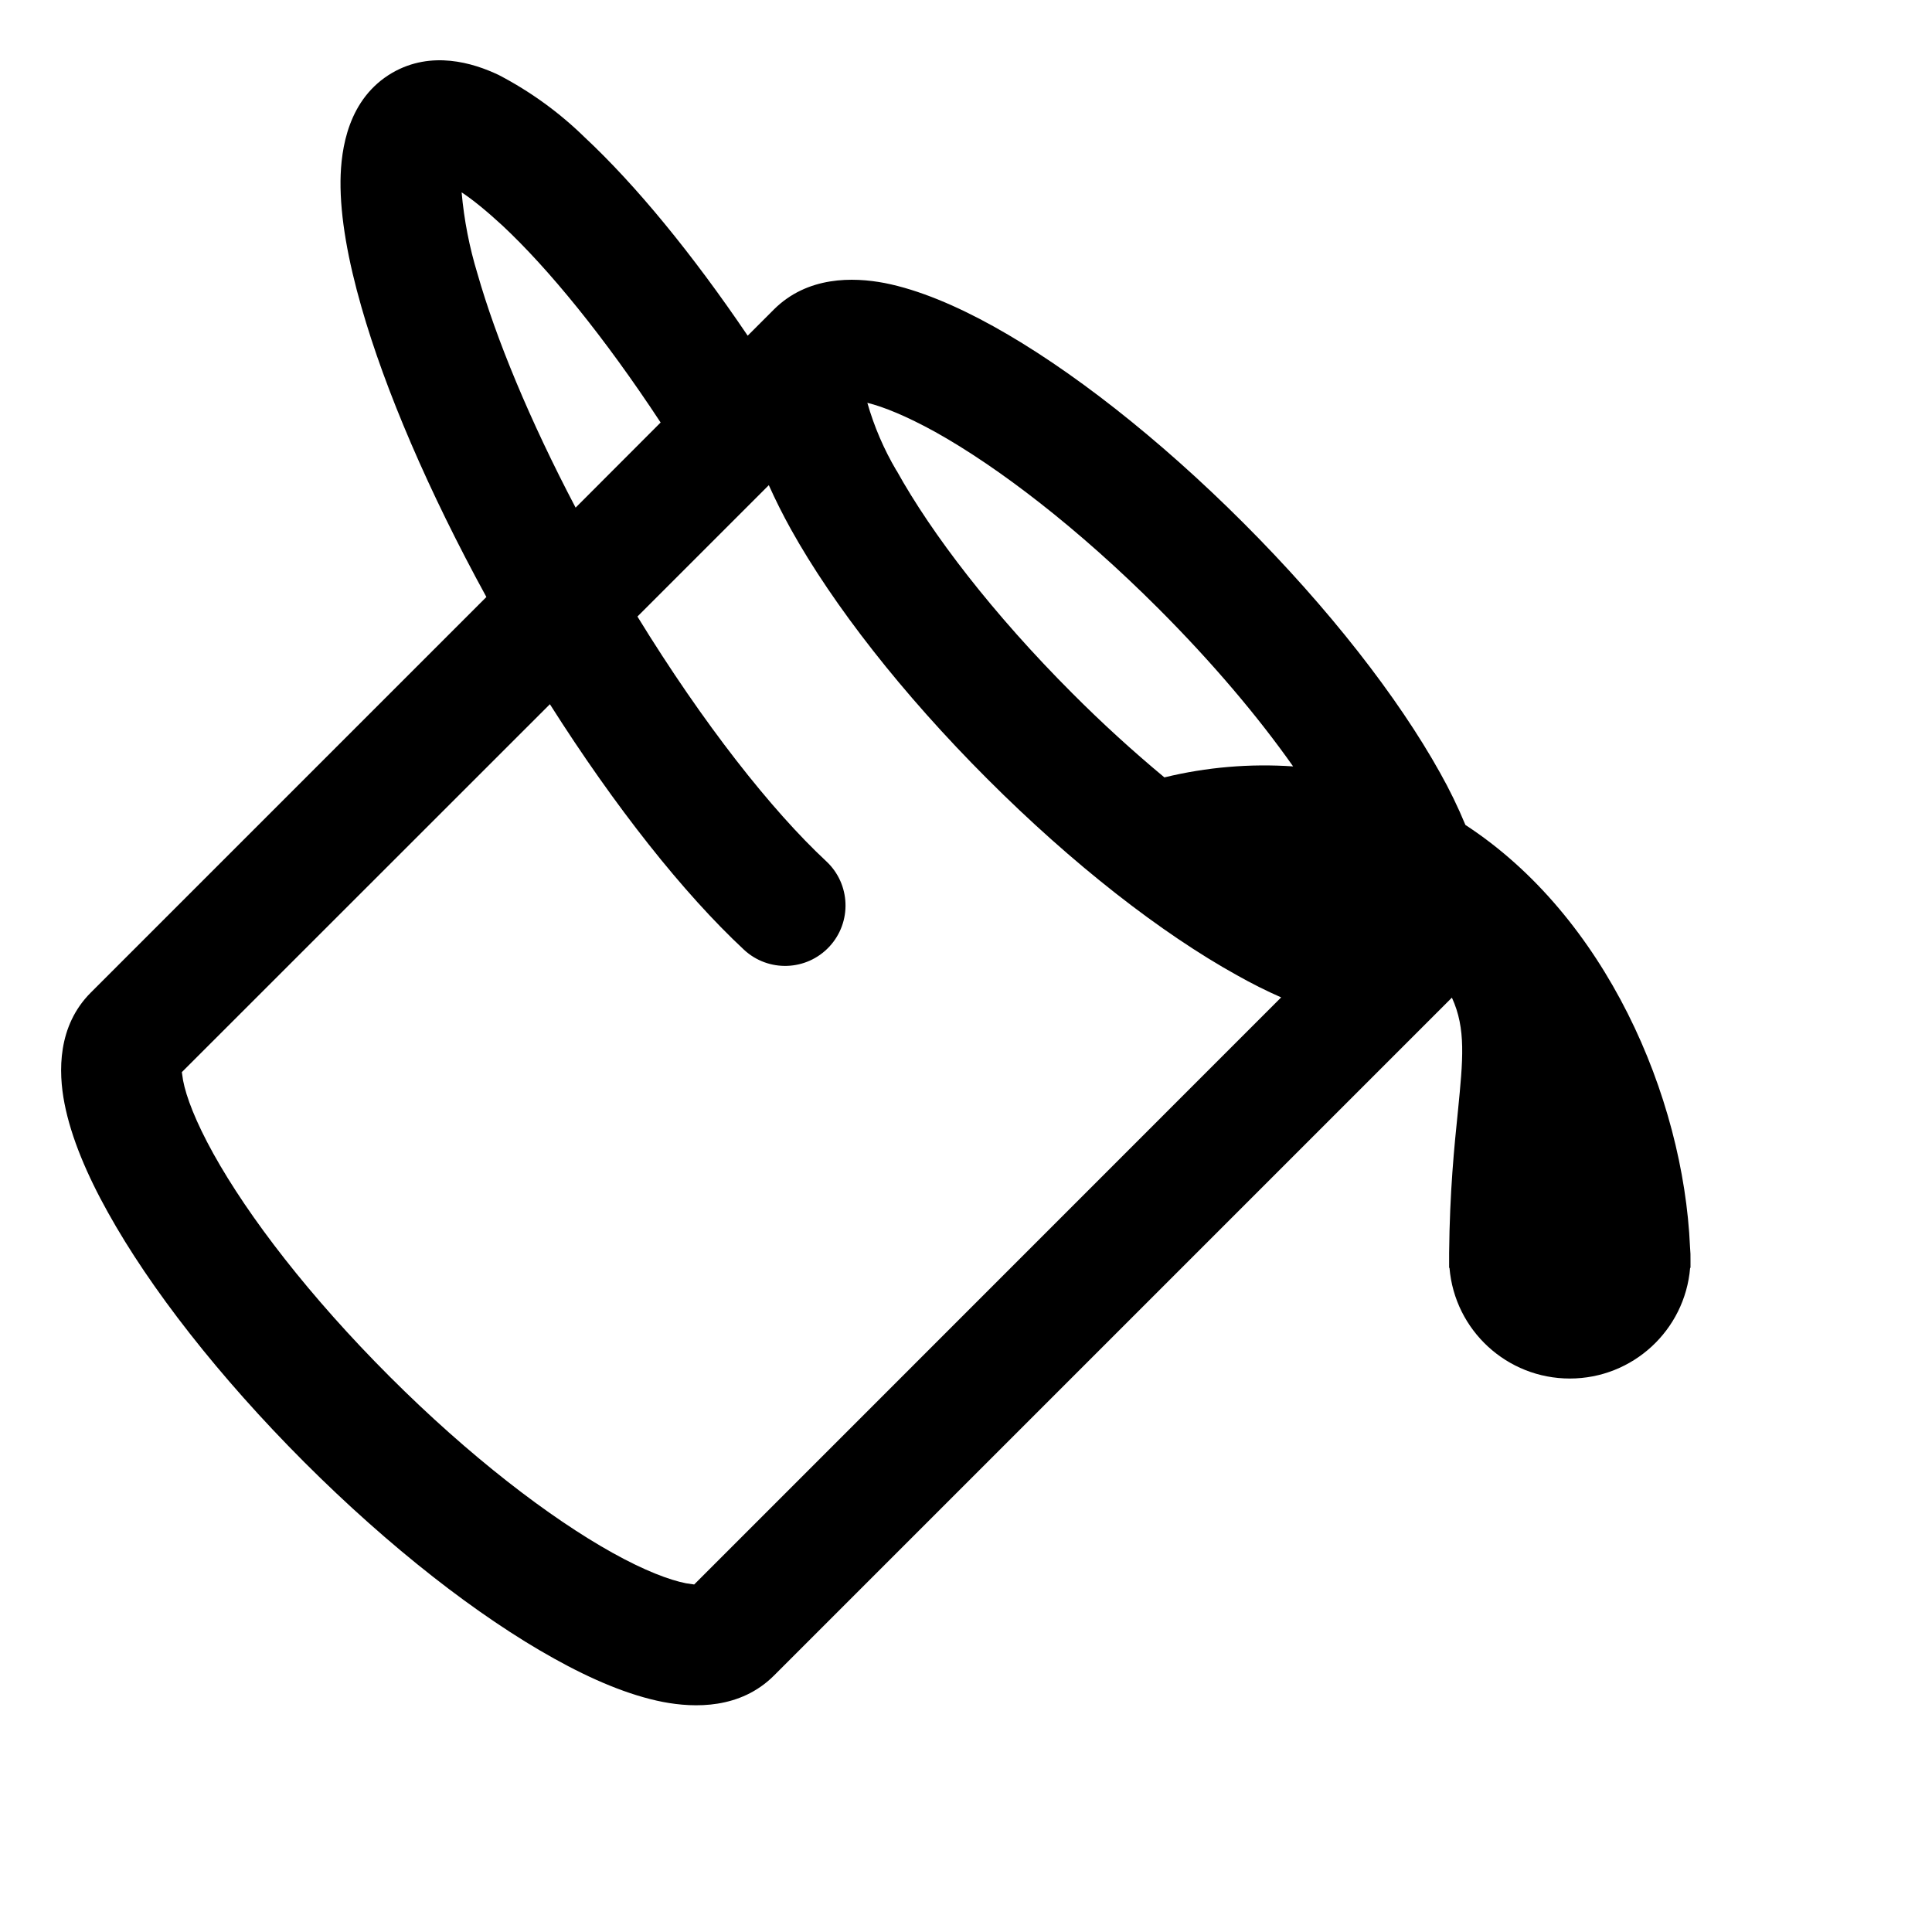
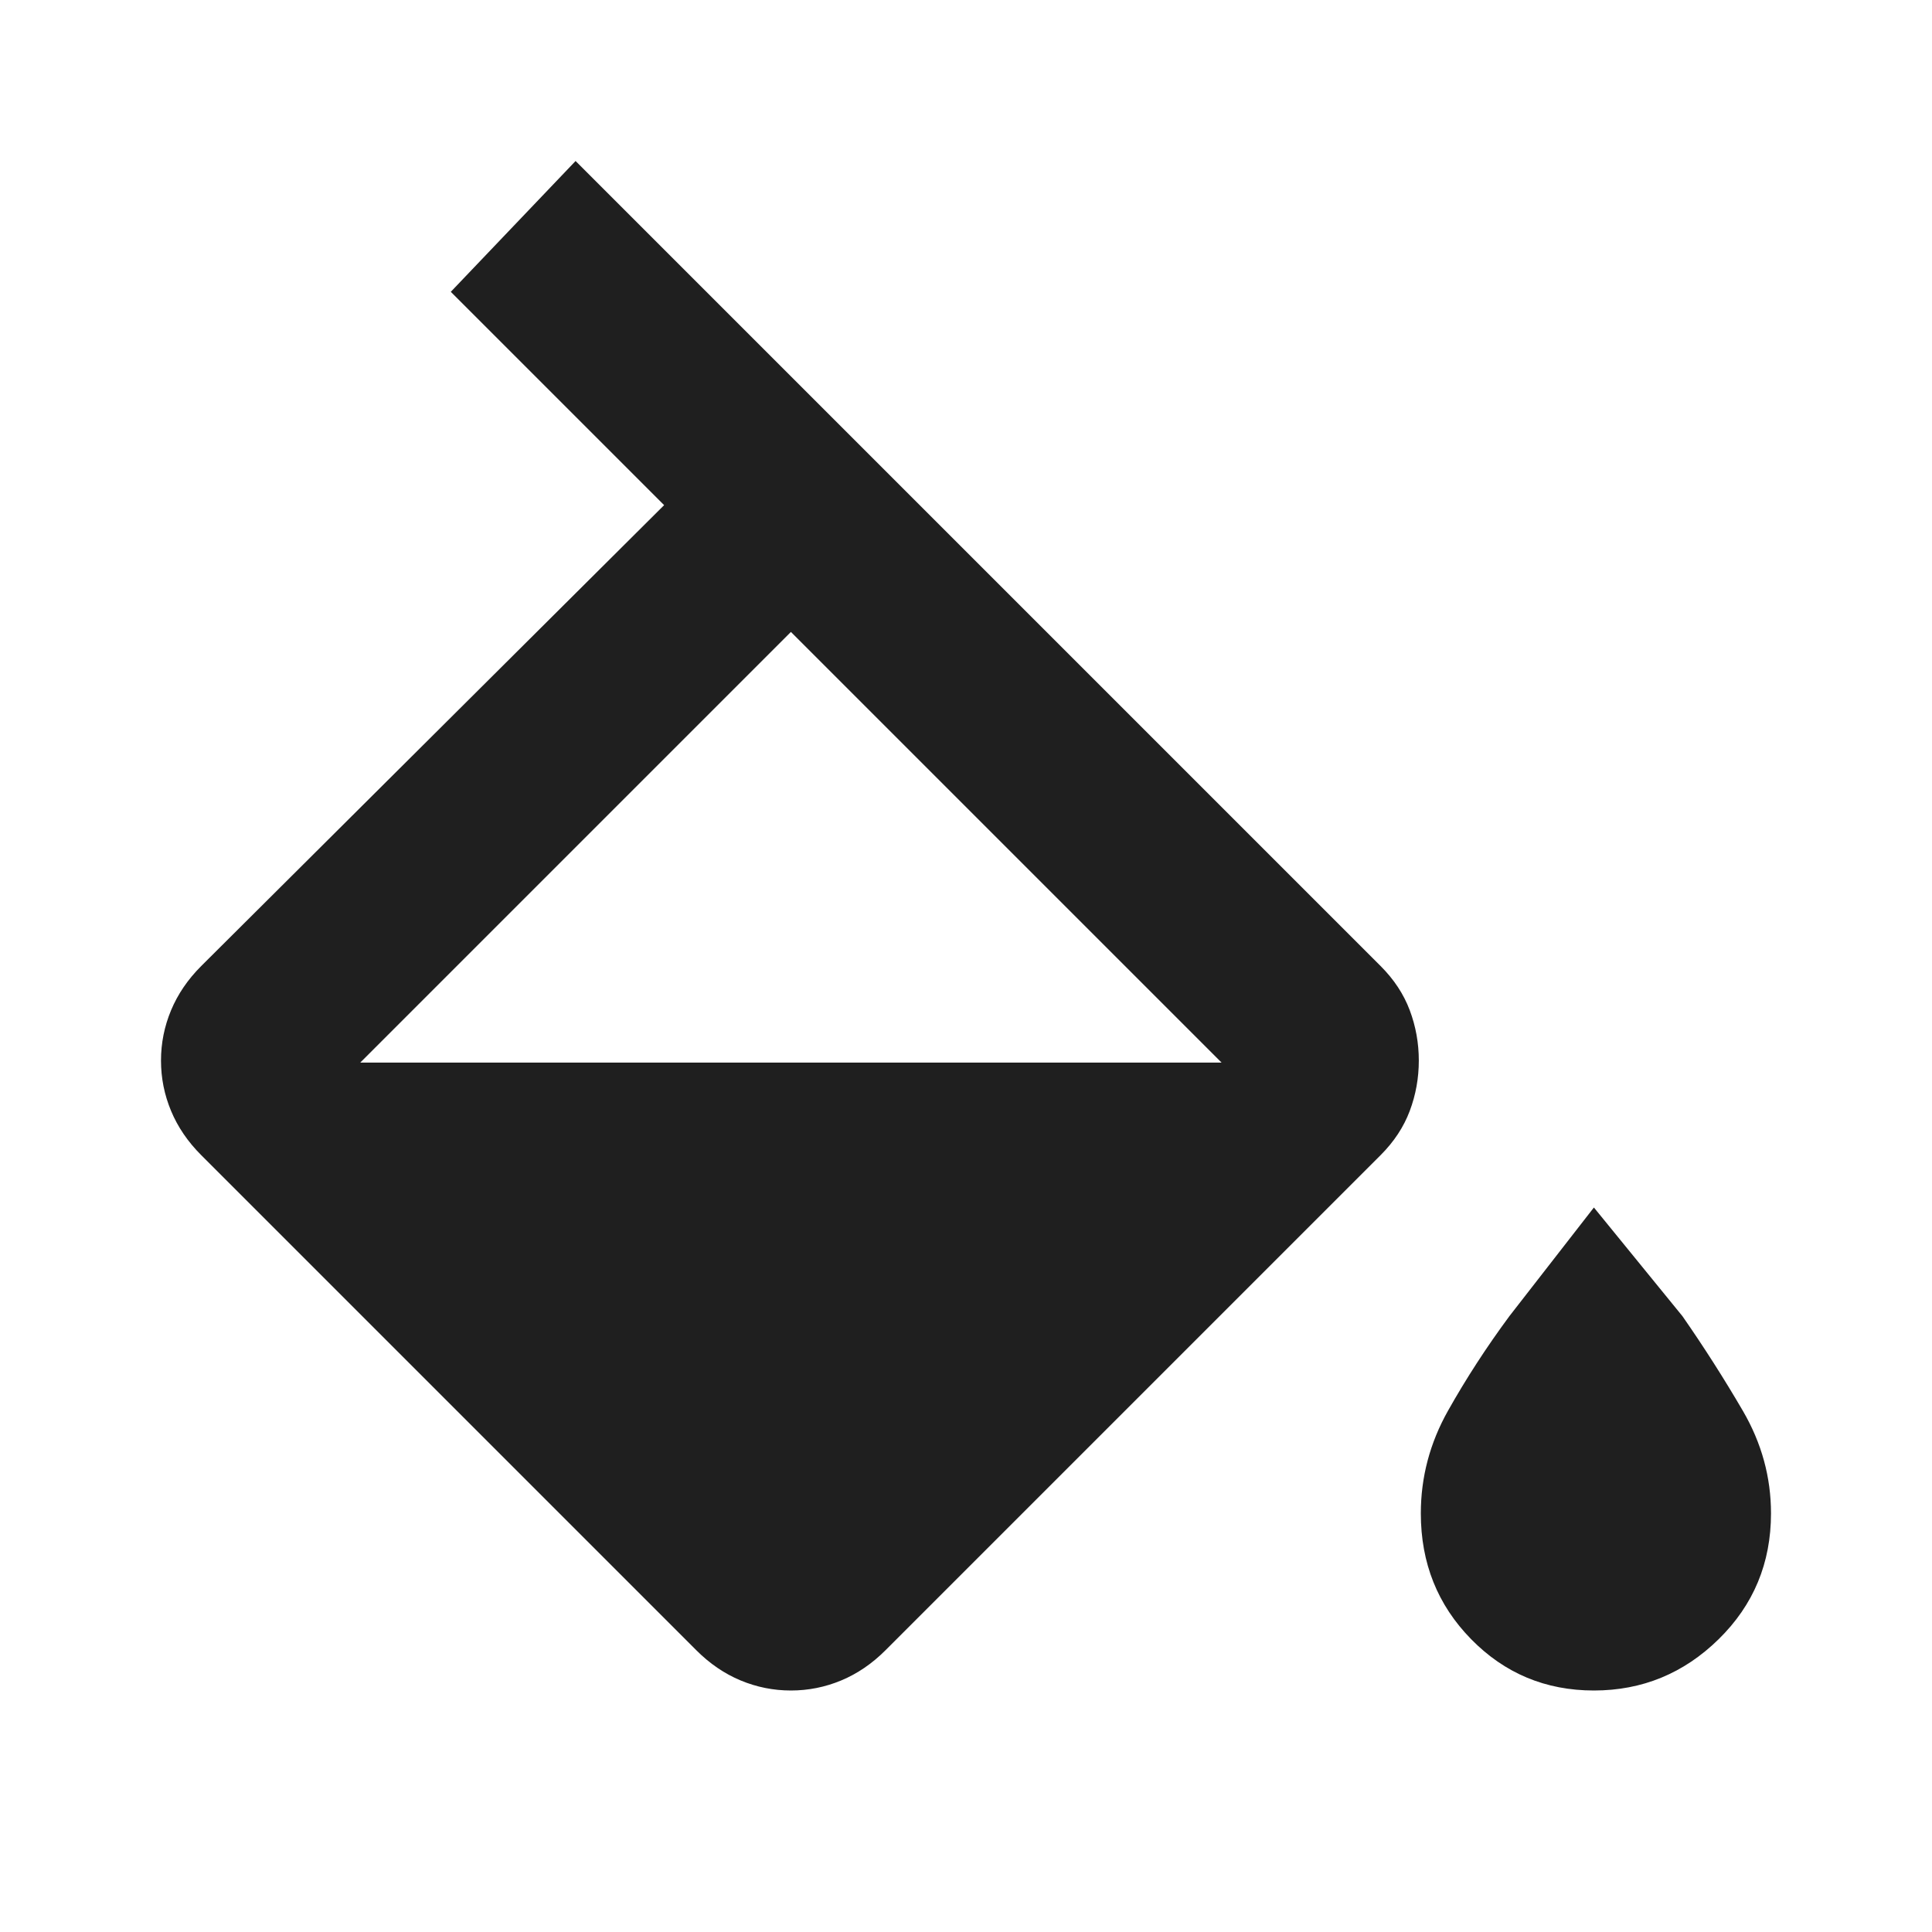
- <svg xmlns="http://www.w3.org/2000/svg" width="16" height="16" fill="currentColor" class="bi bi-paint-bucket" viewBox="0 0 16 16">
-   <path d="M6.192 2.78c-.458-.677-.927-1.248-1.35-1.643a3 3 0 0 0-.71-.515c-.217-.104-.56-.205-.882-.02-.367.213-.427.63-.43.896-.003.304.064.664.173 1.044.196.687.556 1.528 1.035 2.402L.752 8.22c-.277.277-.269.656-.218.918.055.283.187.593.36.903.348.627.92 1.361 1.626 2.068.707.707 1.441 1.278 2.068 1.626.31.173.62.305.903.36.262.05.64.059.918-.218l5.615-5.615c.118.257.092.512.05.939-.03.292-.068.665-.073 1.176v.123h.003a1 1 0 0 0 1.993 0H14v-.057a1 1 0 0 0-.004-.117c-.055-1.25-.7-2.738-1.86-3.494a4 4 0 0 0-.211-.434c-.349-.626-.92-1.36-1.627-2.067S8.857 3.052 8.23 2.704c-.31-.172-.62-.304-.903-.36-.262-.05-.64-.058-.918.219zM4.16 1.867c.381.356.844.922 1.311 1.632l-.704.705c-.382-.727-.66-1.402-.813-1.938a3.3 3.3 0 0 1-.131-.673q.137.09.337.274m.394 3.965c.54.852 1.107 1.567 1.607 2.033a.5.5 0 1 0 .682-.732c-.453-.422-1.017-1.136-1.564-2.027l1.088-1.088q.081.181.183.365c.349.627.92 1.361 1.627 2.068.706.707 1.44 1.278 2.068 1.626q.183.103.365.183l-4.861 4.862-.068-.01c-.137-.027-.342-.104-.608-.252-.524-.292-1.186-.8-1.846-1.46s-1.168-1.32-1.46-1.846c-.147-.265-.225-.47-.251-.607l-.01-.068zm2.87-1.935a2.4 2.4 0 0 1-.241-.561c.135.033.324.11.562.241.524.292 1.186.8 1.846 1.46.45.45.83.901 1.118 1.31a3.5 3.5 0 0 0-1.066.091 11 11 0 0 1-.76-.694c-.66-.66-1.167-1.322-1.458-1.847z" />
+ <svg xmlns="http://www.w3.org/2000/svg" height="24px" viewBox="0 -960 960 960" width="24px" fill="#1f1f1f">
+   <path d="M346-140 100-386q-10-10-15-22t-5-25q0-13 5-25t15-22l230-229-106-106 62-65 400 400q10 10 14.5 22t4.5 25q0 13-4.5 25T686-386L440-140q-10 10-22 15t-25 5q-13 0-25-5t-22-15Zm47-506L179-432h428L393-646Zm399 526q-36 0-61-25.5T706-208q0-27 13.5-51t30.5-47l42-54 44 54q16 23 30 47t14 51q0 37-26 62.5T792-120Z" />
</svg>
